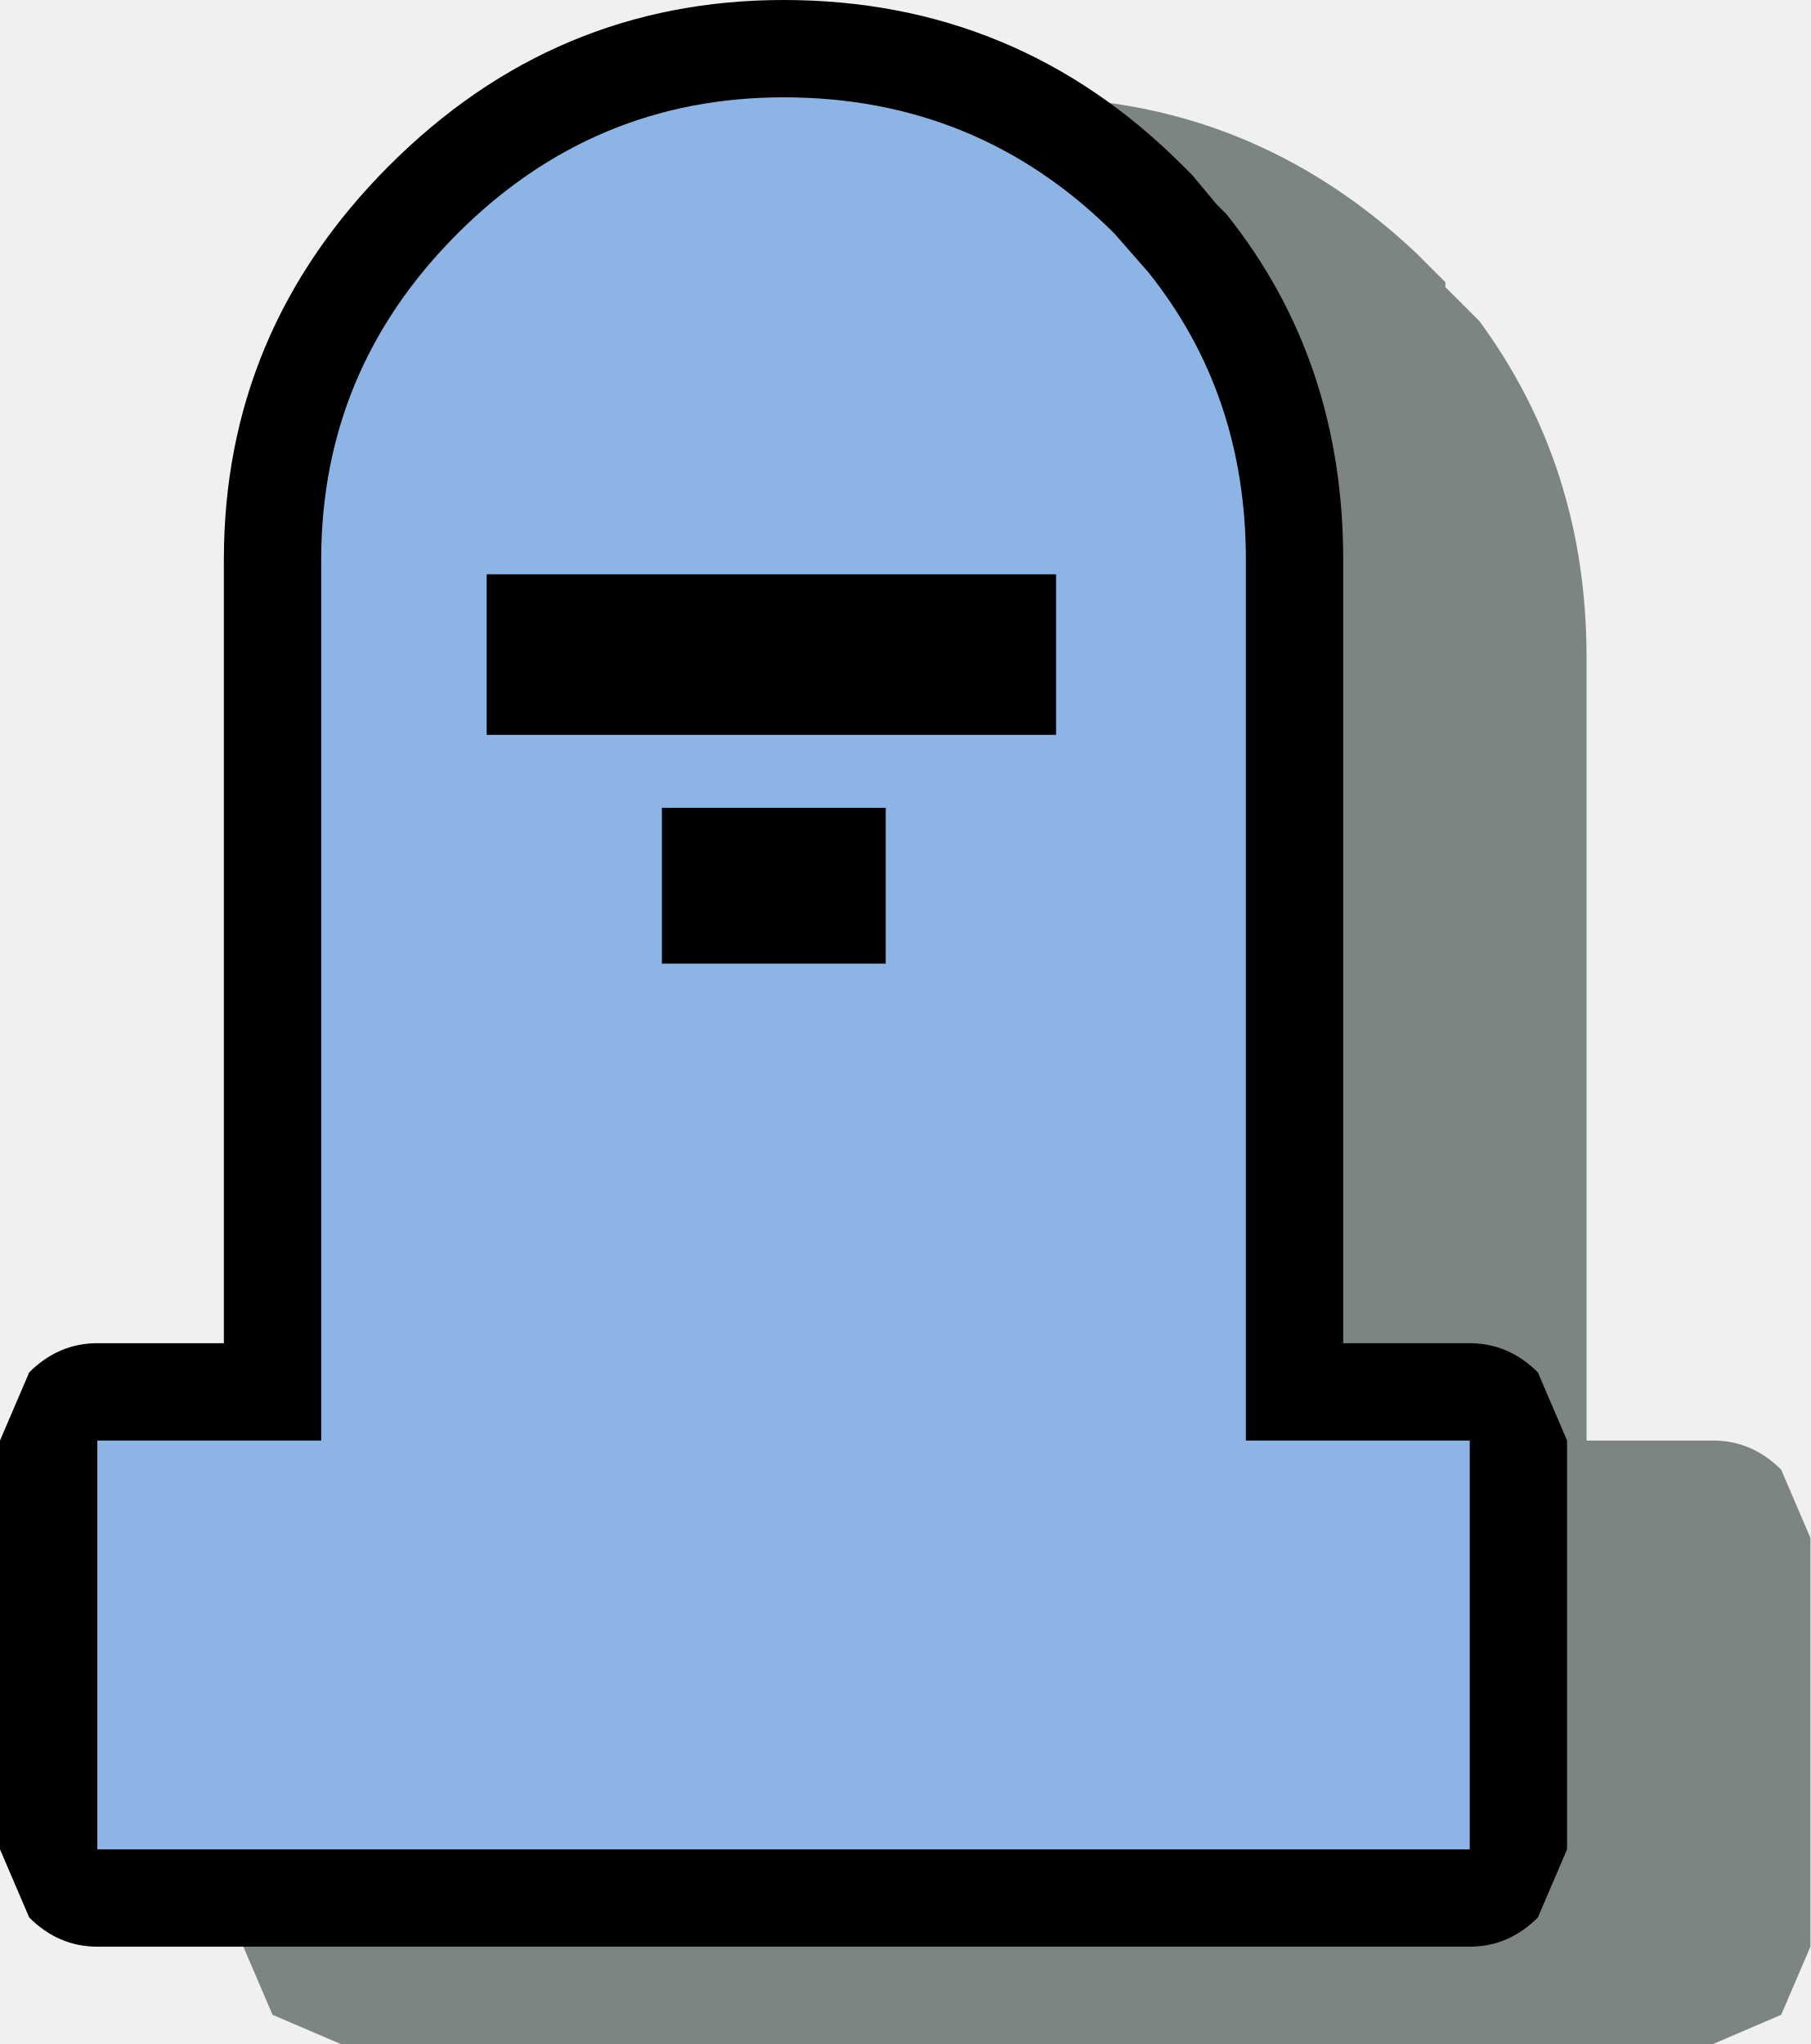
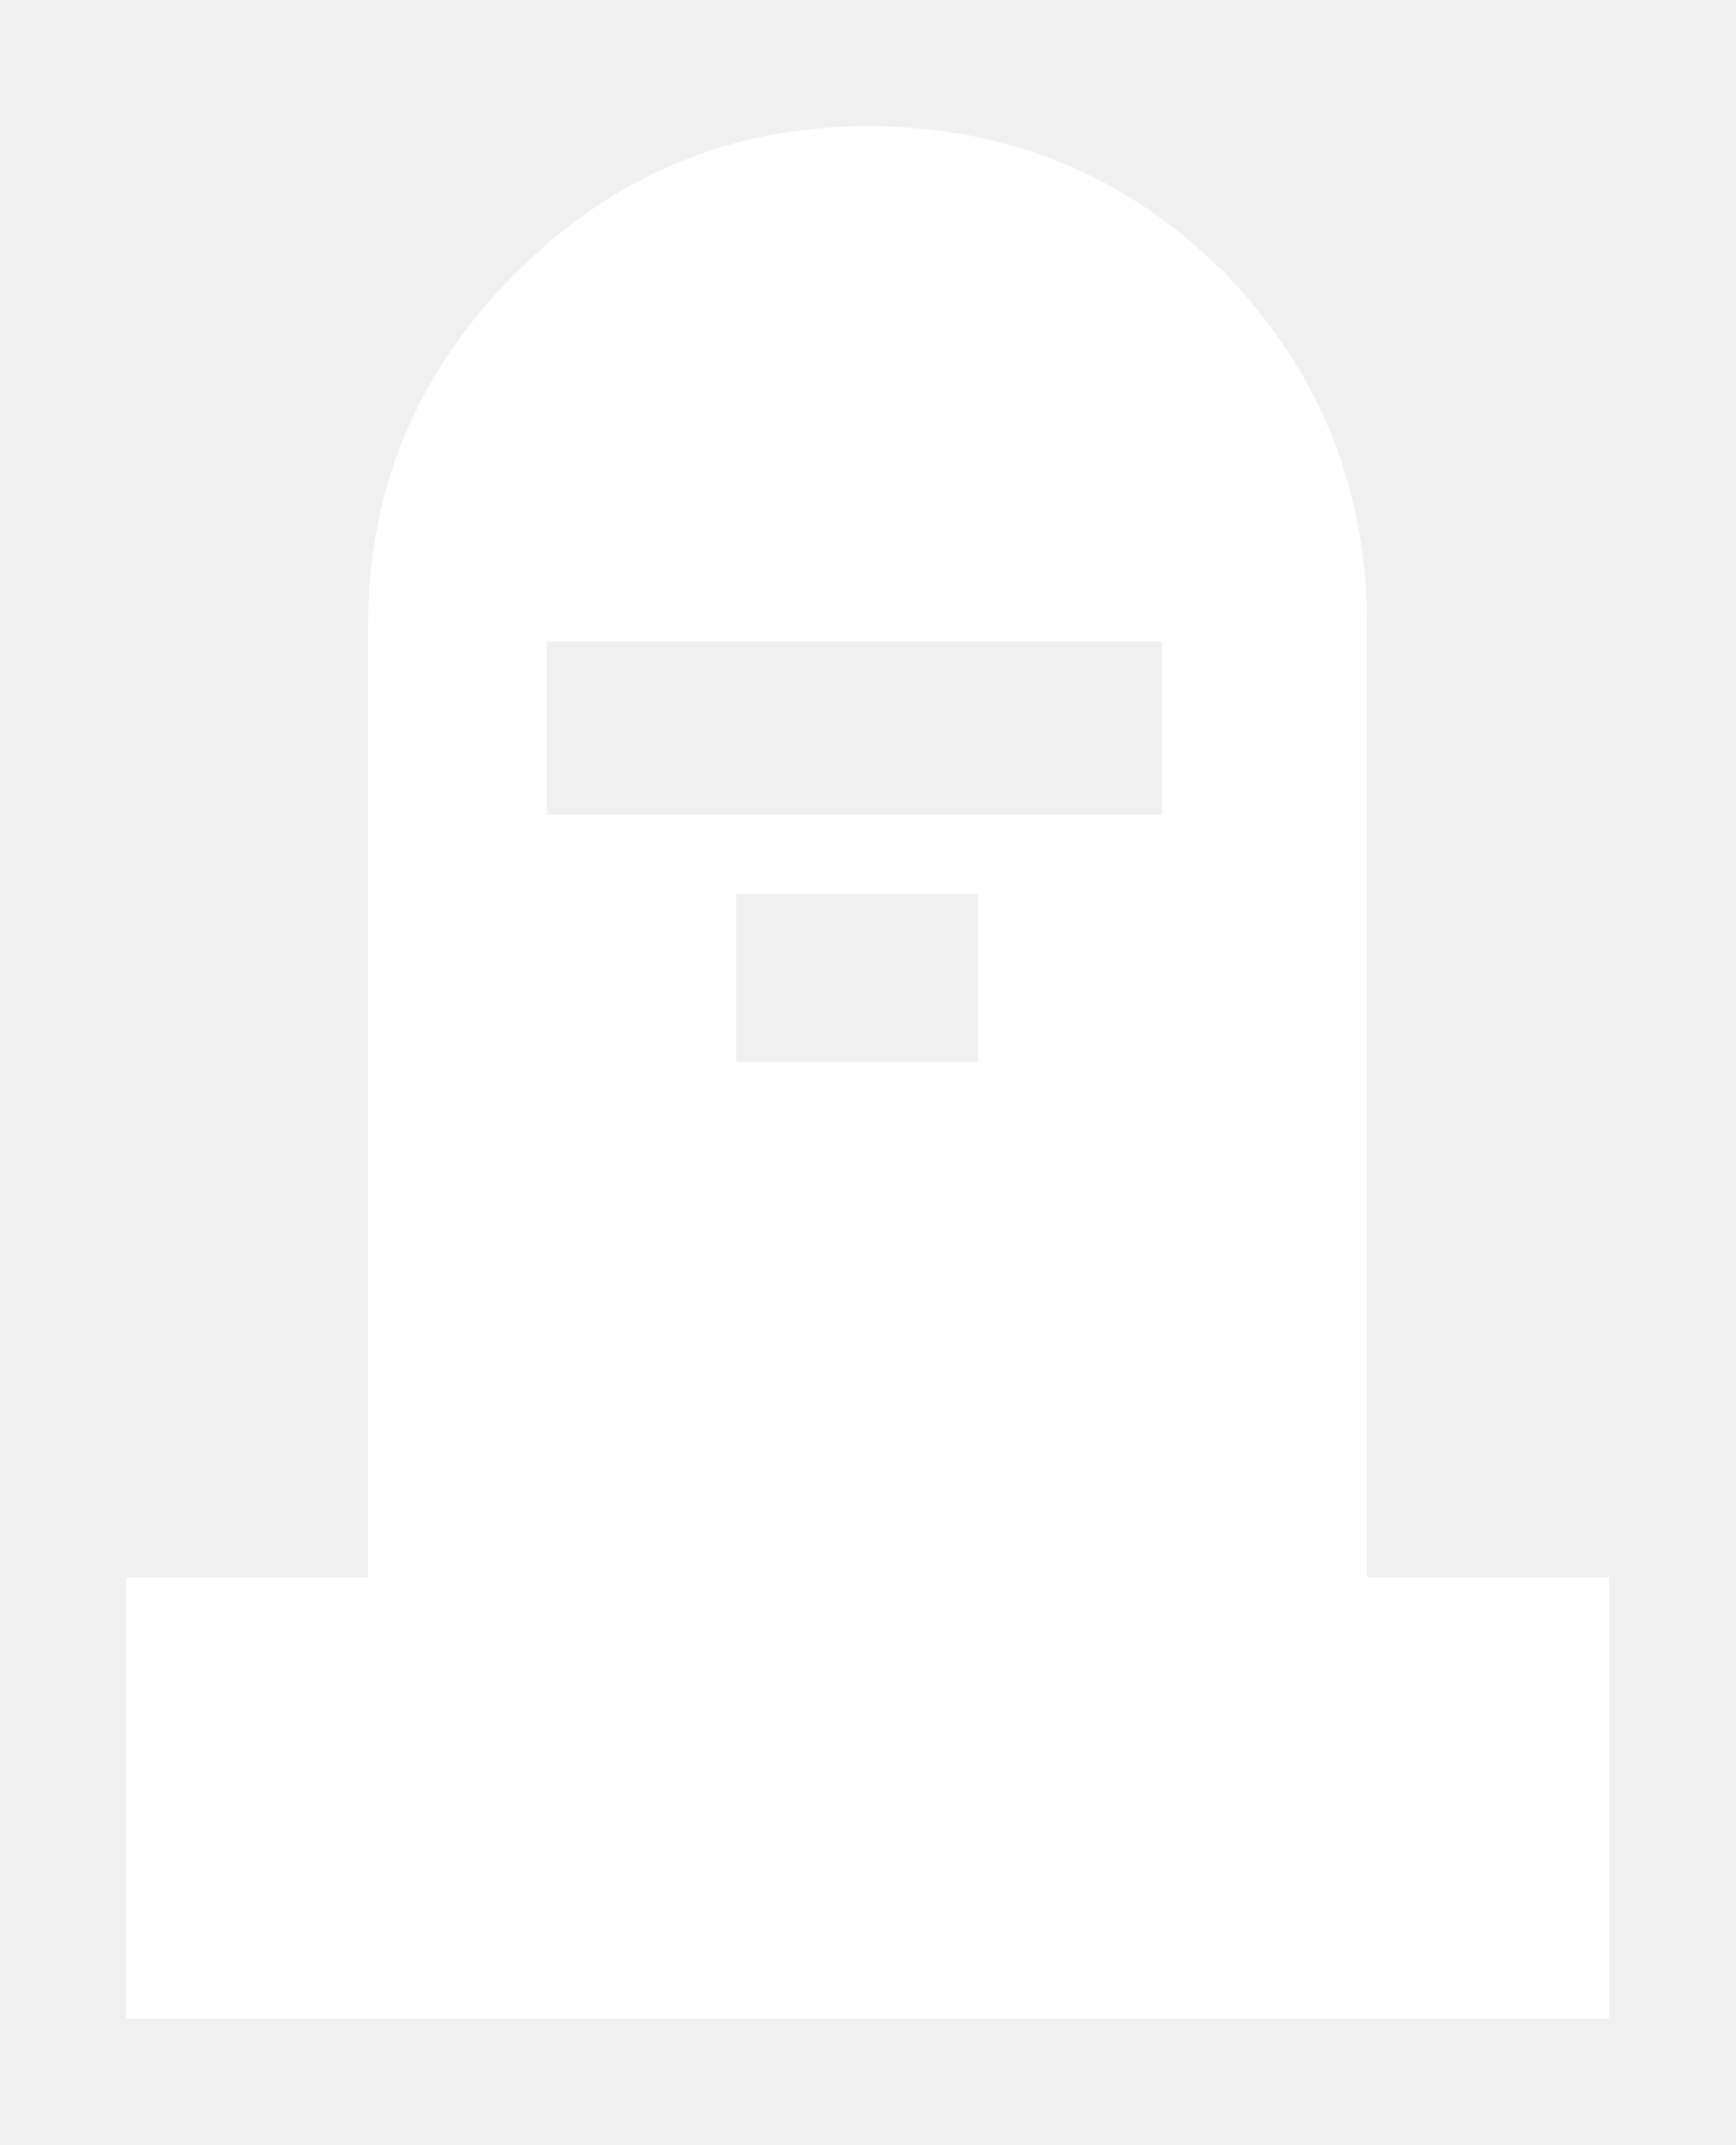
- <svg xmlns="http://www.w3.org/2000/svg" xmlns:xlink="http://www.w3.org/1999/xlink" height="21.0px" width="18.6px">
-   <g transform="matrix(1.0, 0.0, 0.0, 1.0, 8.05, 10.0)">
-     <use height="21.0" transform="matrix(1.0, 0.0, 0.0, 1.0, -8.05, -10.0)" width="18.6" xlink:href="#shape0" />
+ <svg xmlns="http://www.w3.org/2000/svg" xmlns:xlink="http://www.w3.org/1999/xlink" height="20.4px" width="16.5px">
+   <g transform="matrix(1.0, 0.0, 0.0, 1.0, 8.25, 10.2)">
+     <use height="18.0" transform="matrix(1.0, 0.0, 0.0, 1.0, -7.05, -9.0)" width="14.1" xlink:href="#shape0" />
  </g>
  <defs>
-     <g id="shape0" transform="matrix(1.0, 0.0, 0.0, 1.0, 8.05, 10.0)">
-       <path d="M6.8 -7.1 L6.8 -7.05 6.85 -7.0 7.15 -6.7 Q8.25 -5.2 8.25 -3.25 L8.25 4.8 9.55 4.8 Q9.95 4.8 10.25 5.1 L10.55 5.8 10.55 10.0 10.25 10.7 9.55 11.0 -4.55 11.0 -5.25 10.7 -5.55 10.0 -5.55 5.8 -5.25 5.1 Q-4.95 4.8 -4.55 4.8 L-3.25 4.8 -3.25 -3.25 Q-3.25 -5.6 -1.55 -7.3 0.15 -9.0 2.5 -9.0 4.8 -9.0 6.5 -7.4 L6.8 -7.1" fill="#081a15" fill-opacity="0.498" fill-rule="evenodd" stroke="none" />
-       <path d="M4.2 -8.2 L4.45 -7.9 4.5 -7.85 4.55 -7.8 Q5.75 -6.3 5.75 -4.25 L5.75 3.8 7.05 3.8 Q7.45 3.8 7.75 4.1 L8.05 4.8 8.05 9.0 7.75 9.7 Q7.45 10.0 7.05 10.0 L-7.05 10.0 Q-7.45 10.0 -7.75 9.7 L-8.05 9.0 -8.05 4.8 -7.75 4.1 Q-7.45 3.8 -7.05 3.8 L-5.75 3.8 -5.75 -4.25 Q-5.75 -6.6 -4.05 -8.3 -2.35 -10.0 0.0 -10.0 2.4 -10.0 4.1 -8.3 L4.2 -8.2" fill="#000000" fill-rule="evenodd" stroke="none" />
-       <path d="M2.8 -4.1 L-3.05 -4.1 -3.05 -2.45 2.8 -2.45 2.8 -4.1 M3.75 -7.2 Q4.75 -5.95 4.75 -4.25 L4.75 4.8 7.05 4.8 7.05 9.0 -7.05 9.0 -7.05 4.8 -4.75 4.8 -4.75 -4.25 Q-4.75 -6.2 -3.35 -7.6 -1.95 -9.0 0.0 -9.0 2.0 -9.0 3.4 -7.6 L3.75 -7.2 M1.05 -0.1 L1.05 -1.7 -1.25 -1.7 -1.25 -0.1 1.05 -0.1" fill="#8cb5e6" fill-rule="evenodd" stroke="none" />
+     <g id="shape0" transform="matrix(1.0, 0.0, 0.0, 1.0, 7.05, 9.0)">
+       <path d="M2.8 -2.45 L2.8 -4.1 -3.05 -4.1 -3.05 -2.45 2.8 -2.45 M3.4 -7.6 Q4.75 -6.2 4.75 -4.25 L4.75 4.8 7.05 4.8 7.05 9.0 -7.05 9.0 -7.05 4.8 -4.75 4.8 -4.75 -4.25 Q-4.75 -6.2 -3.35 -7.6 -1.95 -9.0 0.0 -9.0 2.0 -9.0 3.4 -7.6 M1.05 -0.1 L1.05 -1.7 -1.25 -1.7 -1.25 -0.1 1.05 -0.1" fill="#ffffff" fill-rule="evenodd" stroke="none" />
    </g>
  </defs>
</svg>
